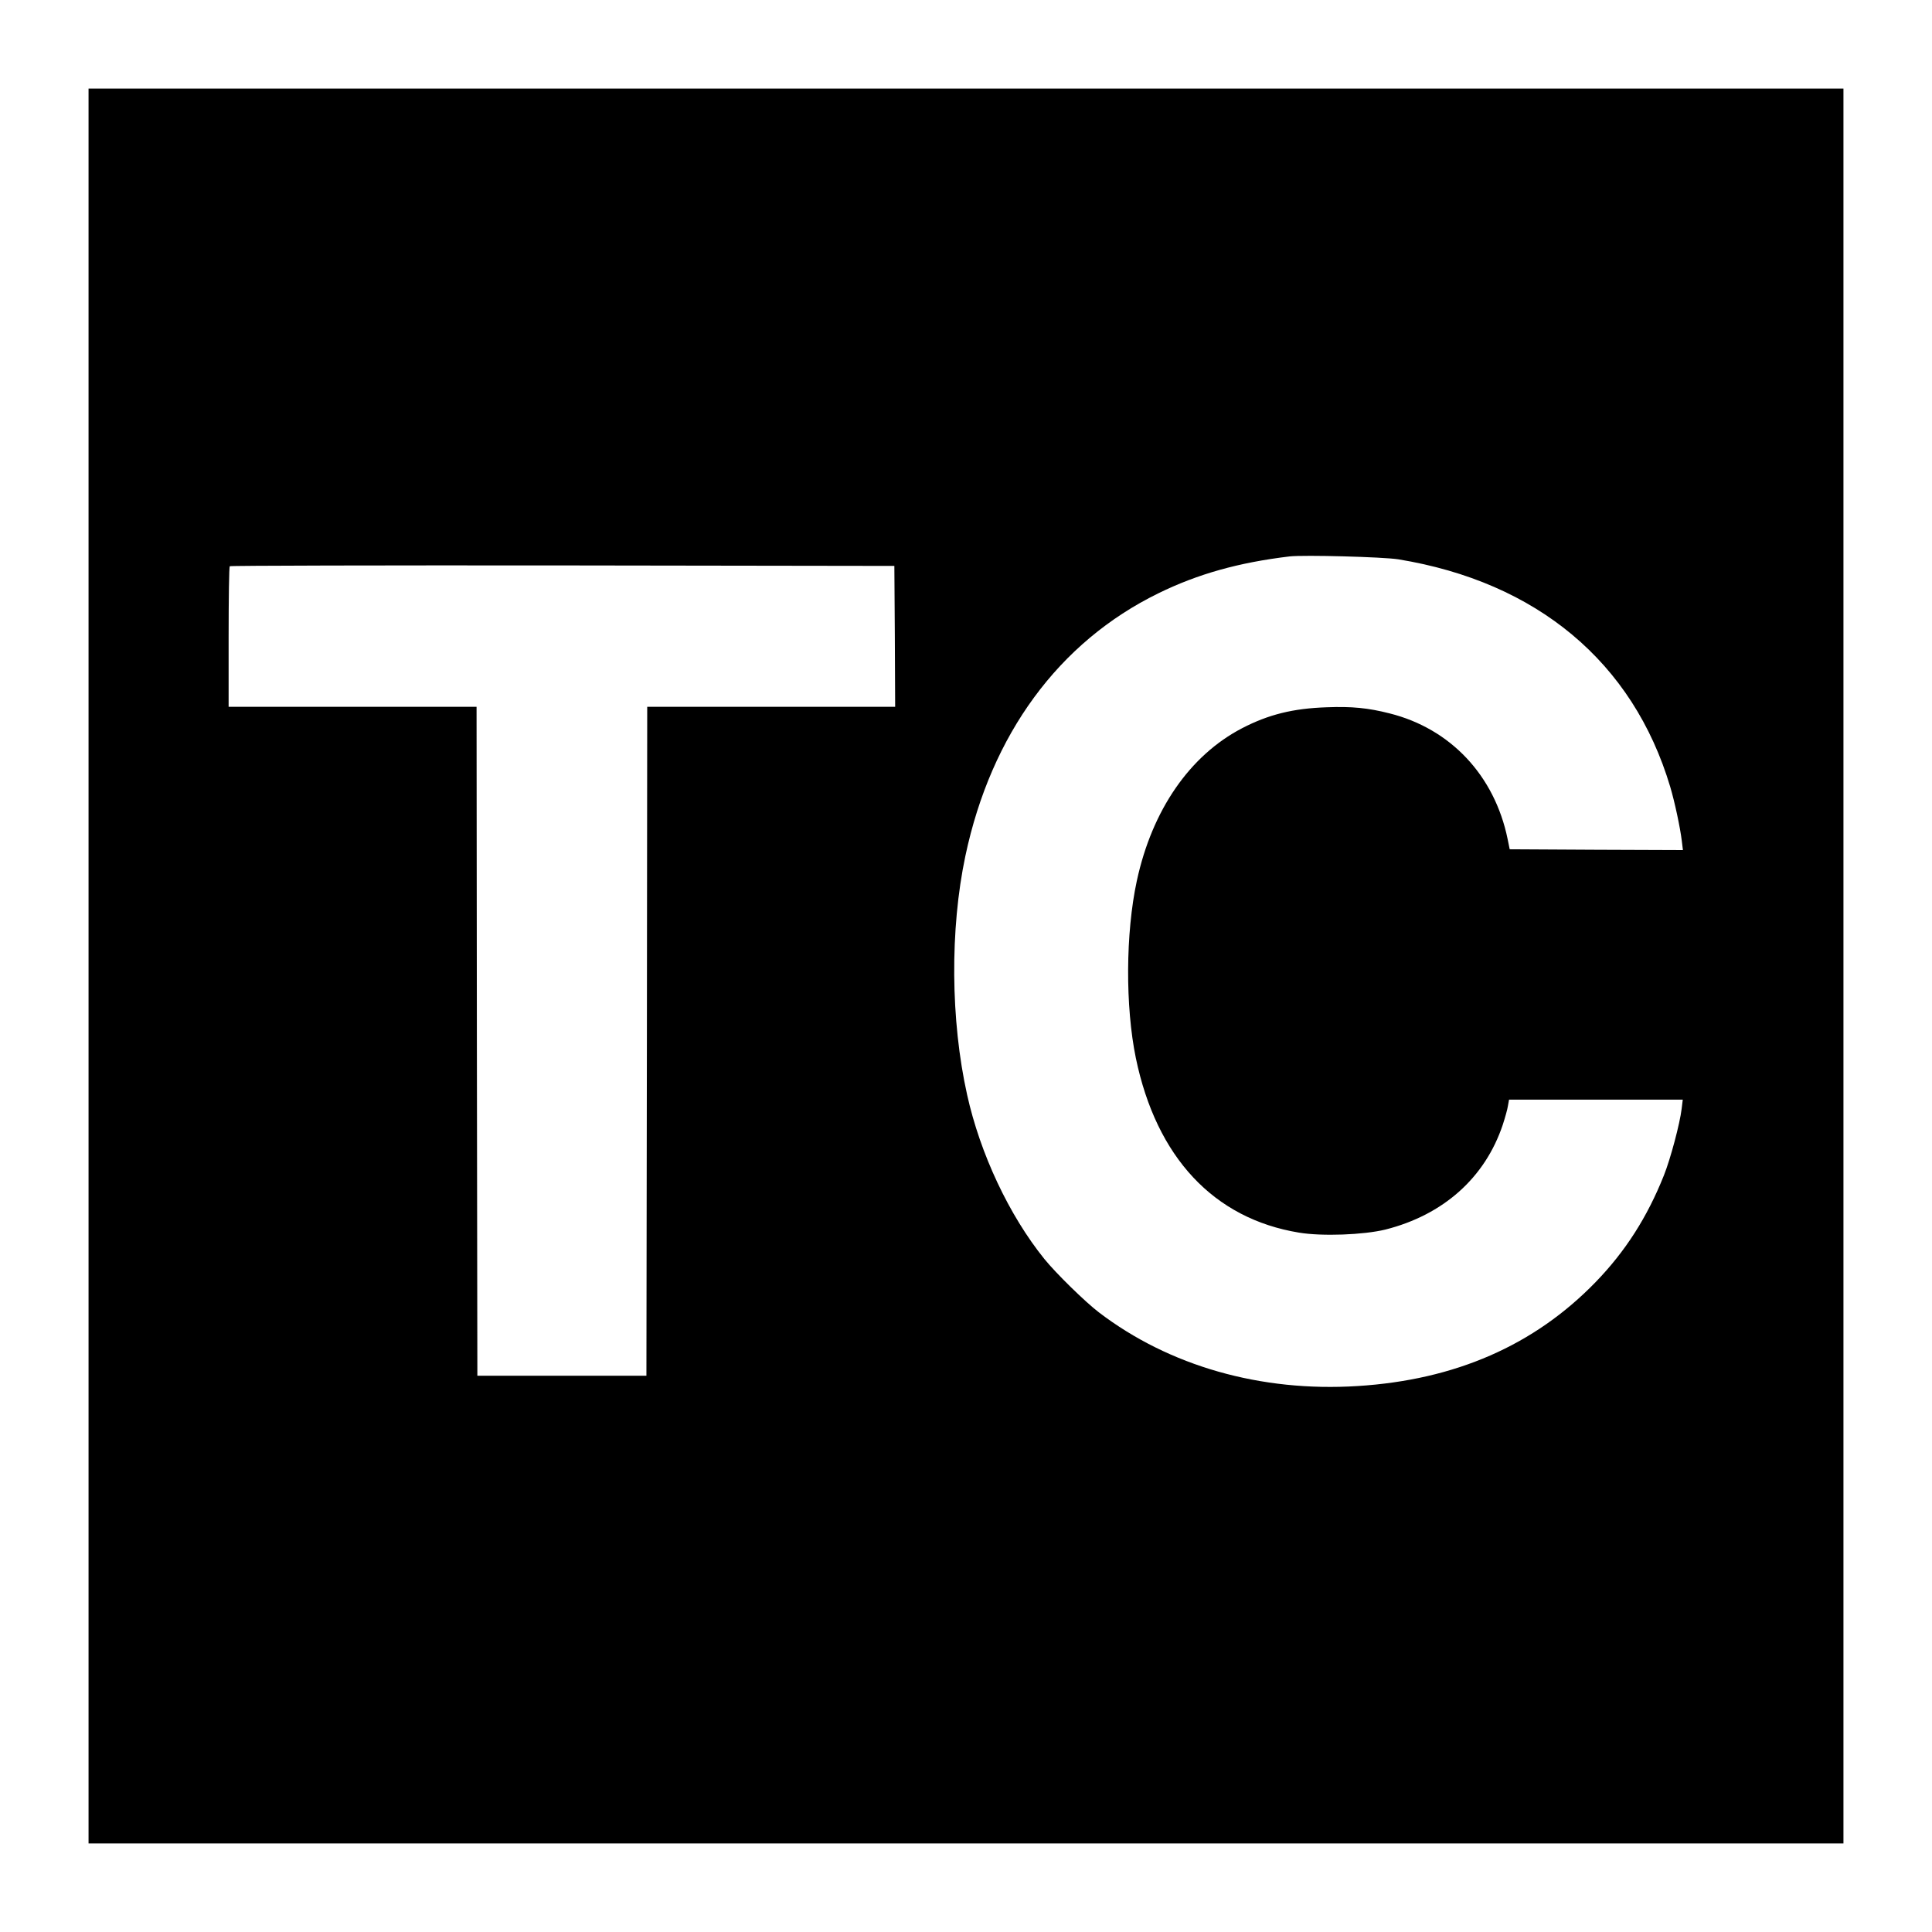
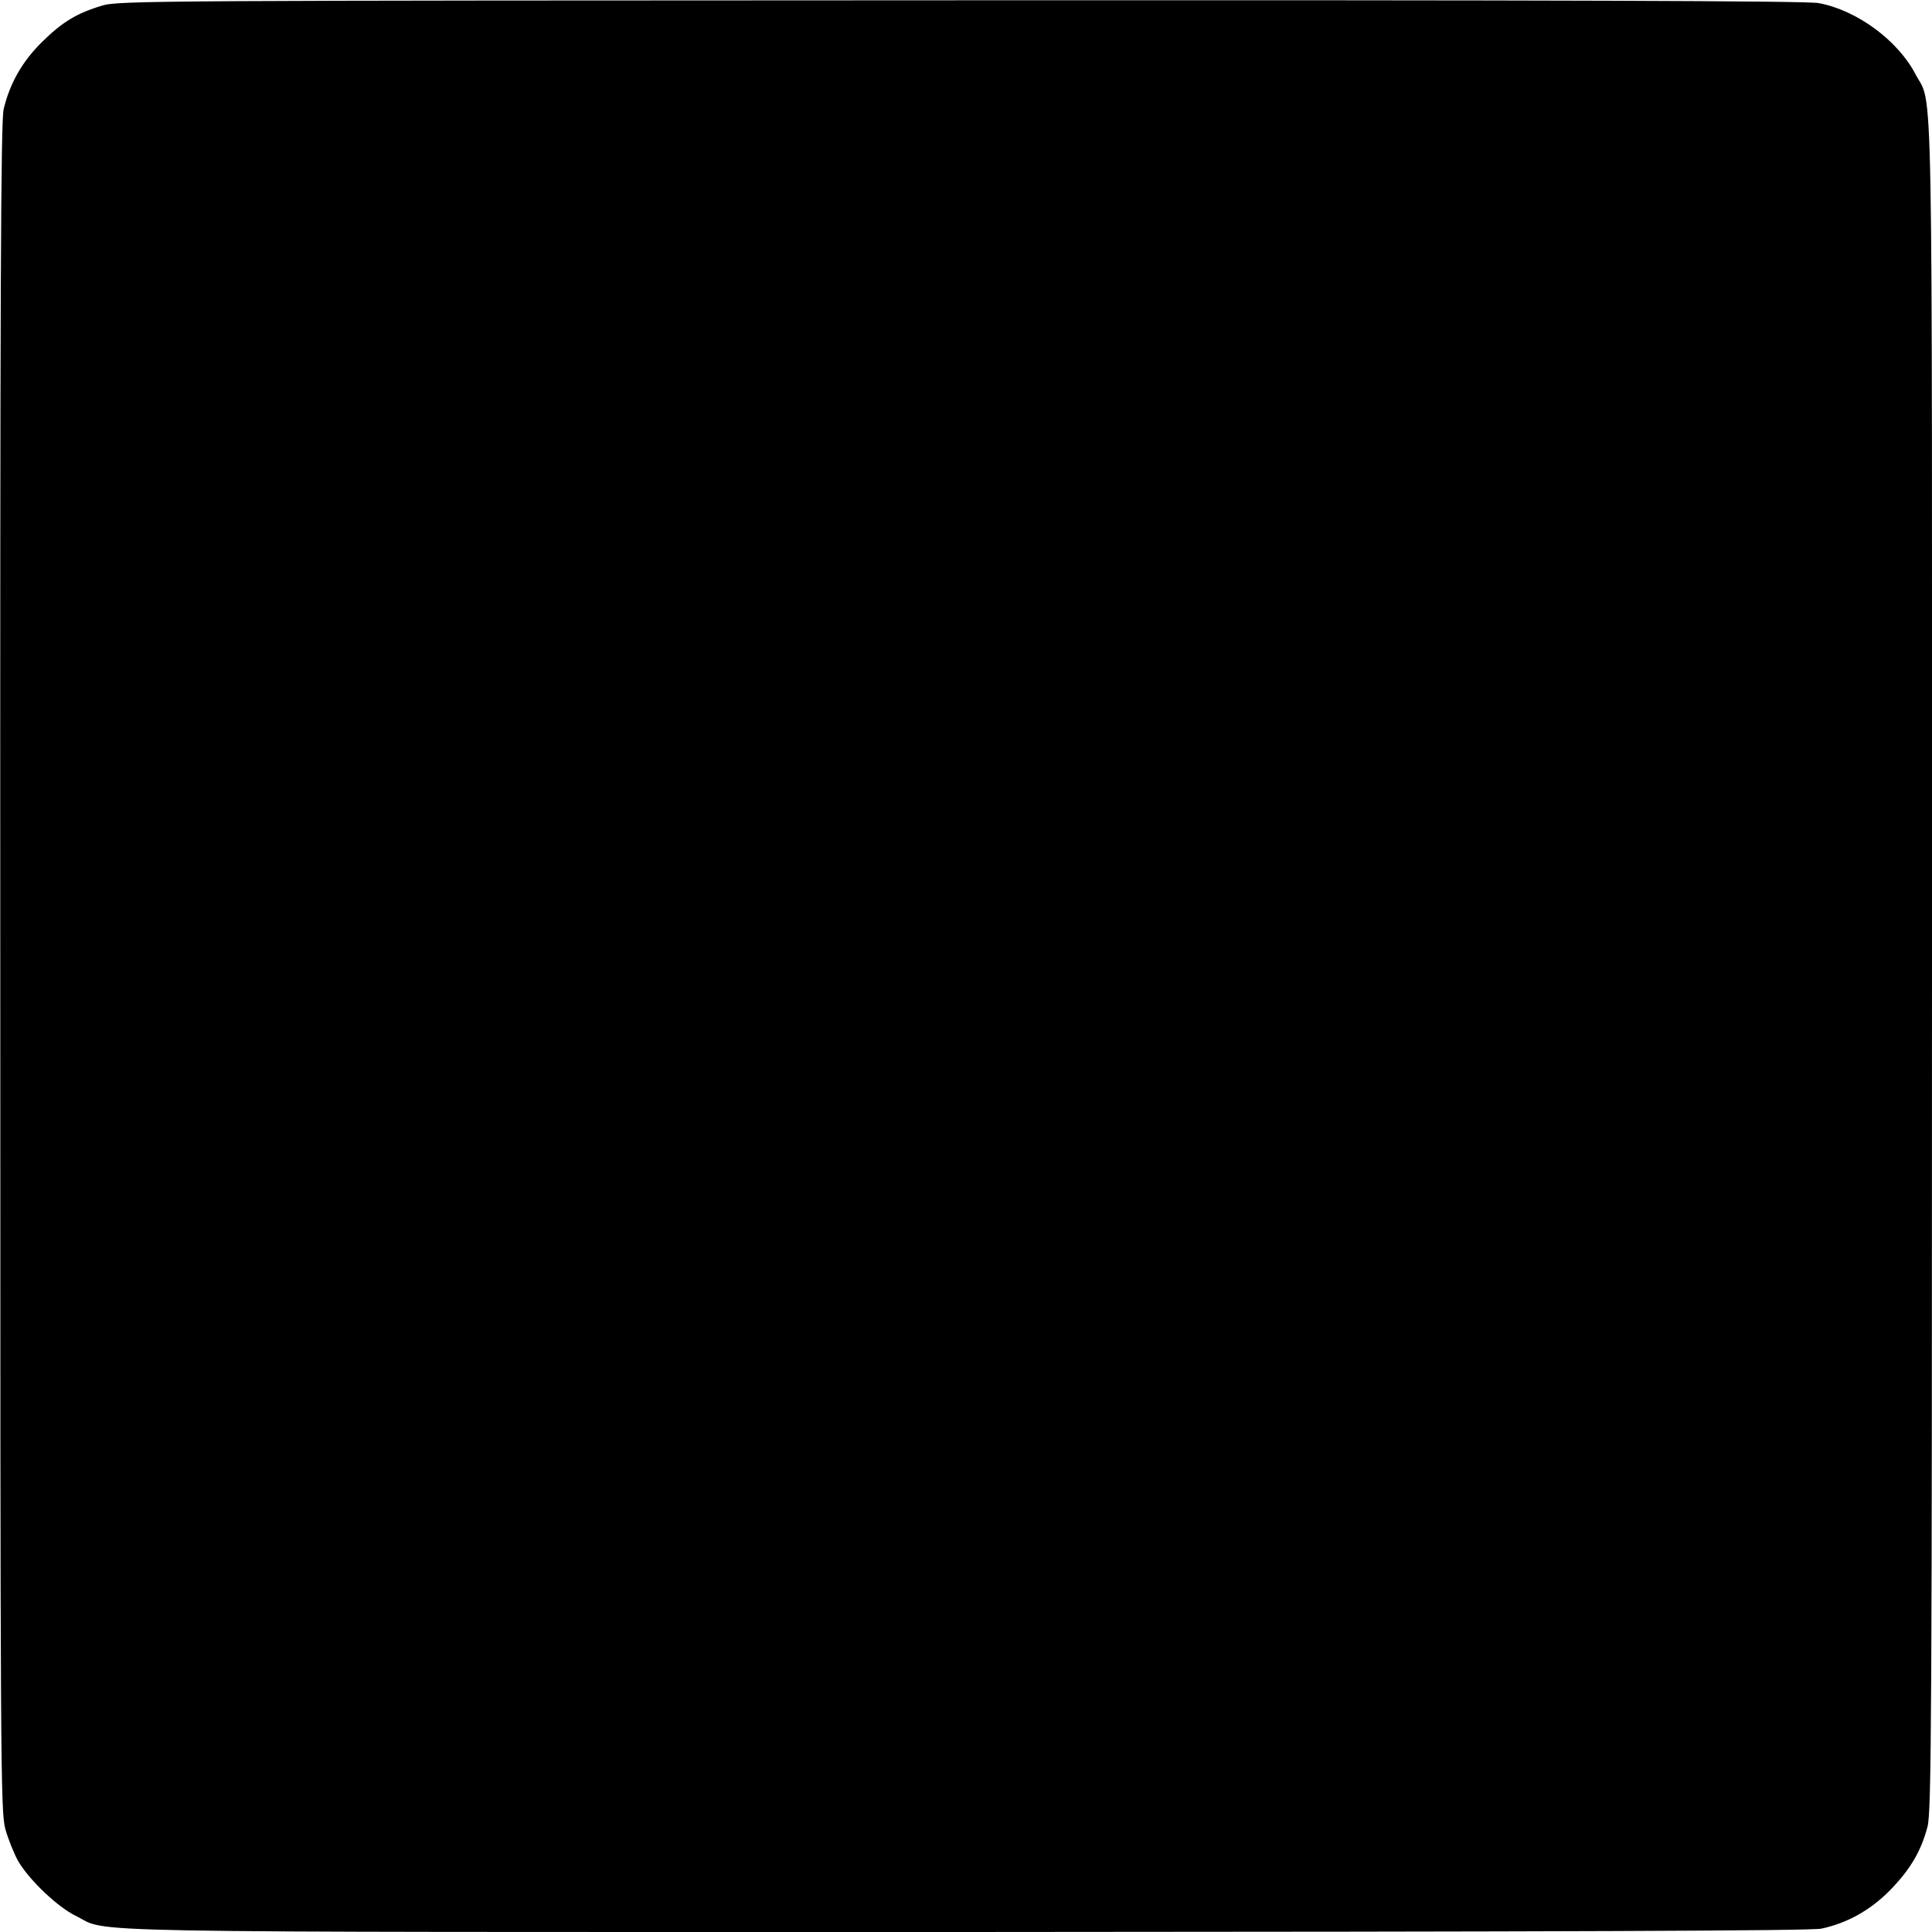
- <svg xmlns="http://www.w3.org/2000/svg" version="1.0" width="1200pt" height="1200pt" viewBox="0 0 1200 1200" preserveAspectRatio="xMidYMid meet">
-   <g transform="translate(0,1200) scale(0.1,-0.1)" fill="#000000" stroke="none">
-     <path d="M550 6000 l0 -5450 5450 0 5450 0 0 5450 0 5450 -5450 0 -5450 0 0 -5450z m8135 2526 c862 -141 1458 -639 1689 -1413 28 -94 62 -253 72 -336 l7 -57 -538 2 -538 3 -13 64 c-81 394 -354 685 -733 780 -133 34 -235 44 -390 38 -210 -7 -362 -45 -526 -130 -325 -169 -559 -508 -654 -948 -70 -324 -72 -781 -6 -1101 128 -617 484 -997 1013 -1084 144 -24 402 -14 537 19 360 91 619 322 729 651 14 43 29 96 32 117 l7 39 539 0 540 0 -7 -57 c-11 -92 -69 -310 -110 -413 -103 -259 -239 -472 -424 -663 -381 -393 -872 -608 -1479 -646 -600 -38 -1170 124 -1607 458 -84 64 -266 242 -338 331 -219 271 -399 654 -480 1020 -103 463 -107 1028 -11 1483 160 756 580 1329 1199 1632 245 120 498 191 815 229 90 10 579 -3 675 -18z m-3127 -478 l2 -438 -770 0 -770 0 -2 -2077 -3 -2078 -525 0 -525 0 -3 2078 -2 2077 -770 0 -770 0 0 433 c0 239 3 437 7 440 3 4 934 6 2067 5 l2061 -3 3 -437z" />
+ <svg xmlns="http://www.w3.org/2000/svg" version="1.0" width="690pt" height="690pt" viewBox="0 0 690 690" preserveAspectRatio="xMidYMid meet">
+   <g transform="translate(0,690) scale(0.1,-0.1)" fill="#000000" stroke="none">
+     <path d="M365 6880 c-91 -27 -143 -59 -215 -130 -71 -70 -115 -148 -137 -240 -10 -44 -13 -630 -12 -3065 0 -2866 1 -3013 18 -3077 10 -36 31 -88 46 -115 40 -68 140 -163 205 -195 126 -62 -114 -58 3180 -58 2114 1 3020 4 3055 12 93 20 175 66 245 137 73 75 111 140 134 227 14 53 16 387 16 3068 0 3311 5 3069 -59 3191 -63 121 -210 229 -346 254 -42 8 -940 11 -3065 10 -2864 -1 -3008 -1 -3065 -19z" />
  </g>
</svg>
